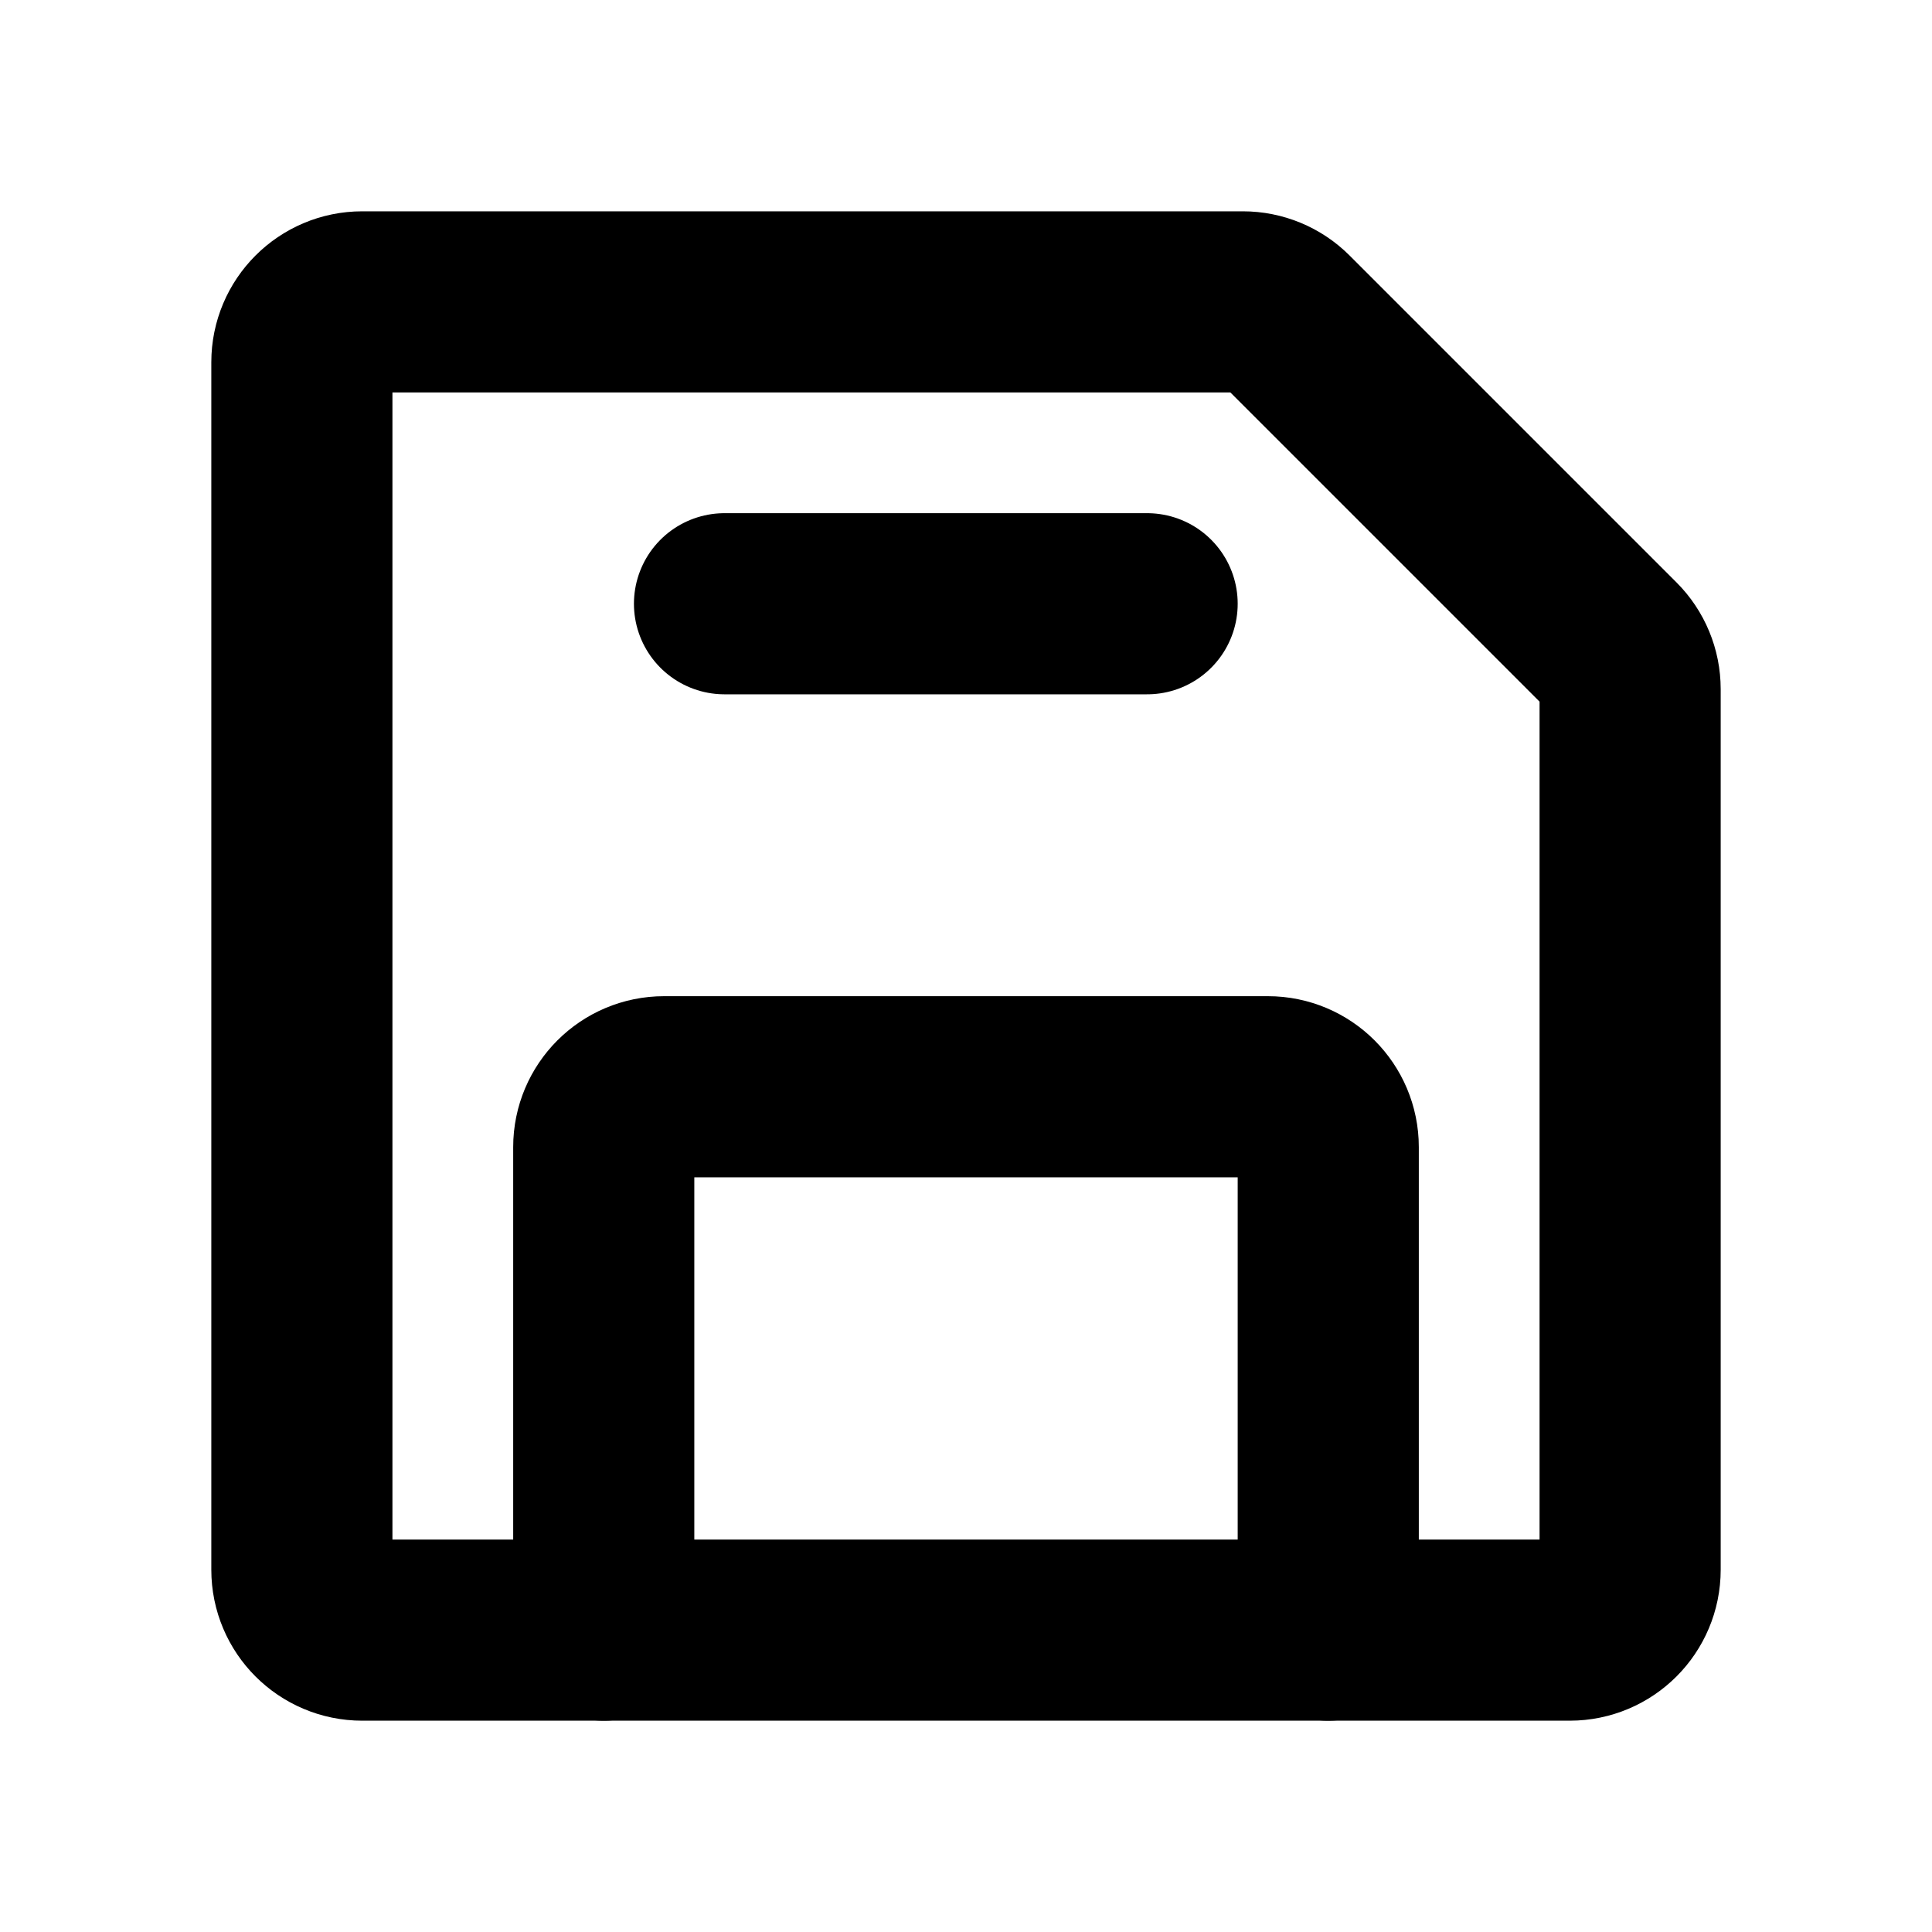
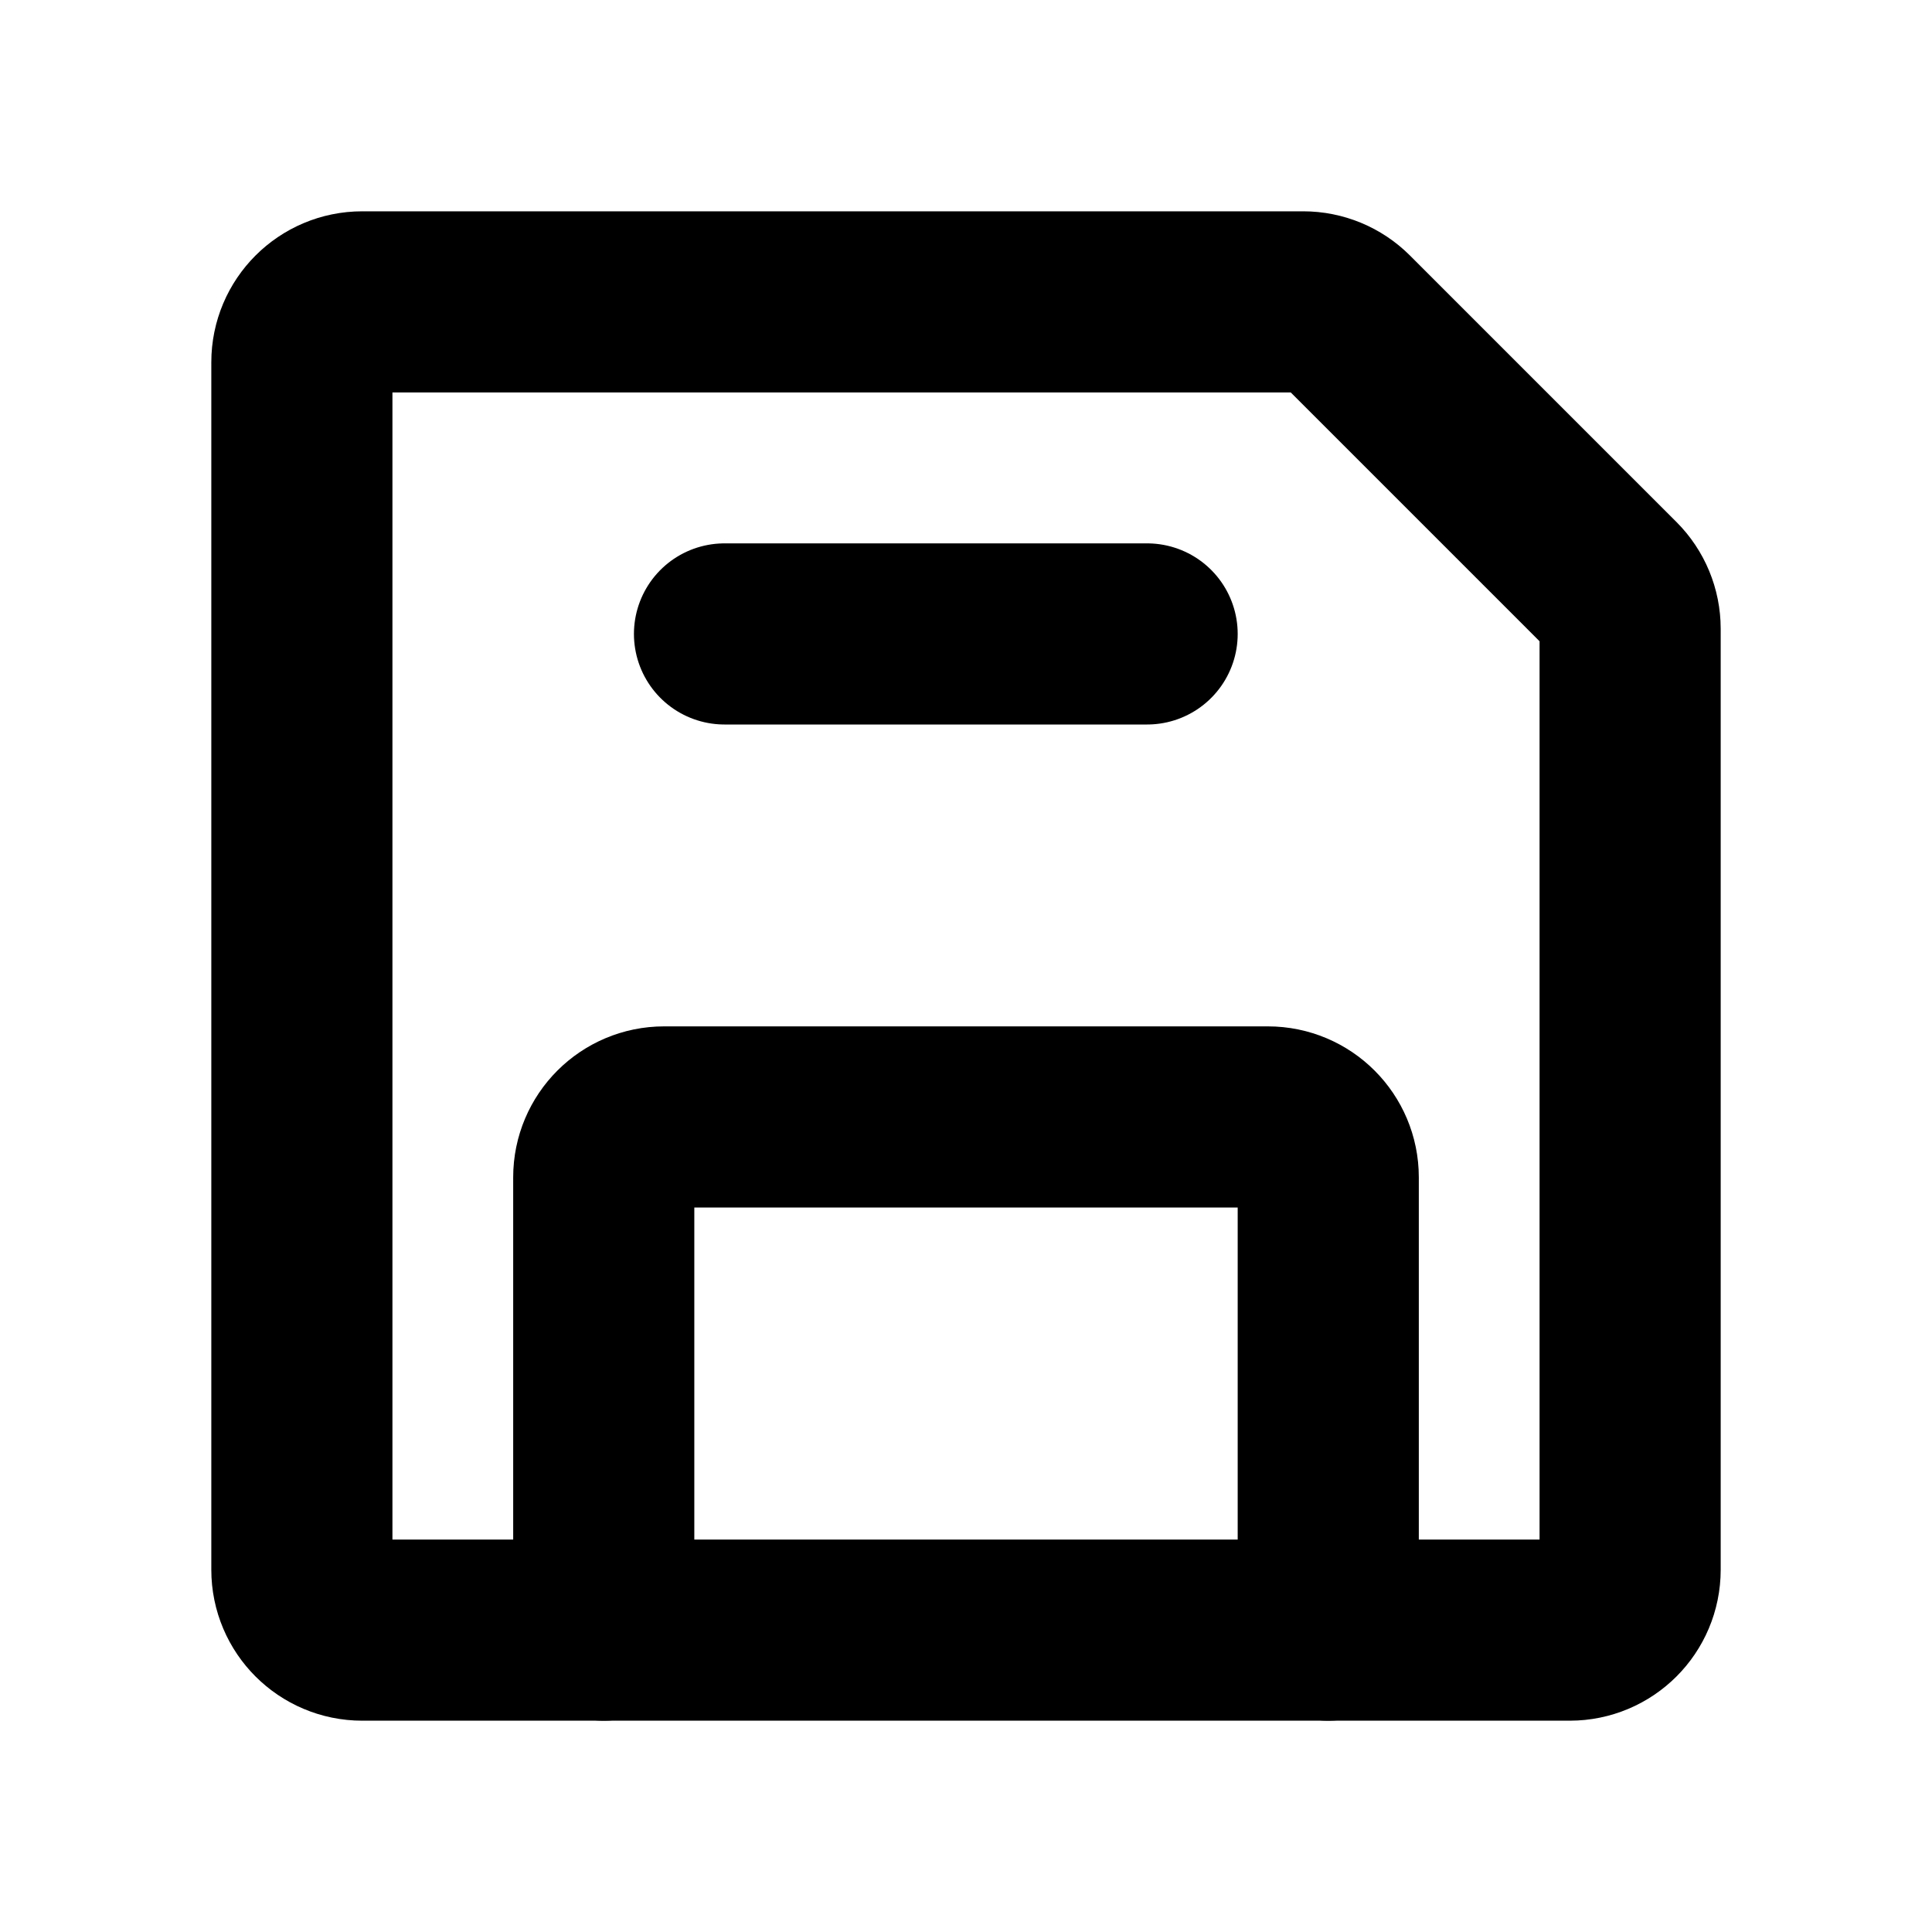
<svg xmlns="http://www.w3.org/2000/svg" viewBox="0 0 256 256">
  <rect width="256" height="256" fill="none" />
-   <path d="M216,91.31V208a8,8,0,0,1-8,8H48a8,8,0,0,1-8-8V48a8,8,0,0,1,8-8H164.69a8,8,0,0,1,5.65,2.34l43.32,43.32A8,8,0,0,1,216,91.31Z" fill="none" stroke="currentColor" stroke-linecap="round" stroke-linejoin="round" stroke-width="24" />
-   <path d="M80,216V152a8,8,0,0,1,8-8h80a8,8,0,0,1,8,8v64" fill="none" stroke="currentColor" stroke-linecap="round" stroke-linejoin="round" stroke-width="24" />
-   <line x1="152" y1="80" x2="96" y2="80" fill="none" stroke="currentColor" stroke-linecap="round" stroke-linejoin="round" stroke-width="24" />
+   <path d="M216,83.31V208a8,8,0,0,1-8,8H48a8,8,0,0,1-8-8V48a8,8,0,0,1,8-8H172.69a8,8,0,0,1,5.65,2.34l35.32,35.32A8,8,0,0,1,216,83.31Z" fill="none" stroke="currentColor" stroke-linecap="round" stroke-linejoin="round" stroke-width="24" />
+   <path d="M80,216V156a8,8,0,0,1,8-8h80a8,8,0,0,1,8,8v60" fill="none" stroke="currentColor" stroke-linecap="round" stroke-linejoin="round" stroke-width="24" />
+   <line x1="152" y1="84" x2="96" y2="84" fill="none" stroke="currentColor" stroke-linecap="round" stroke-linejoin="round" stroke-width="24" />
</svg>
